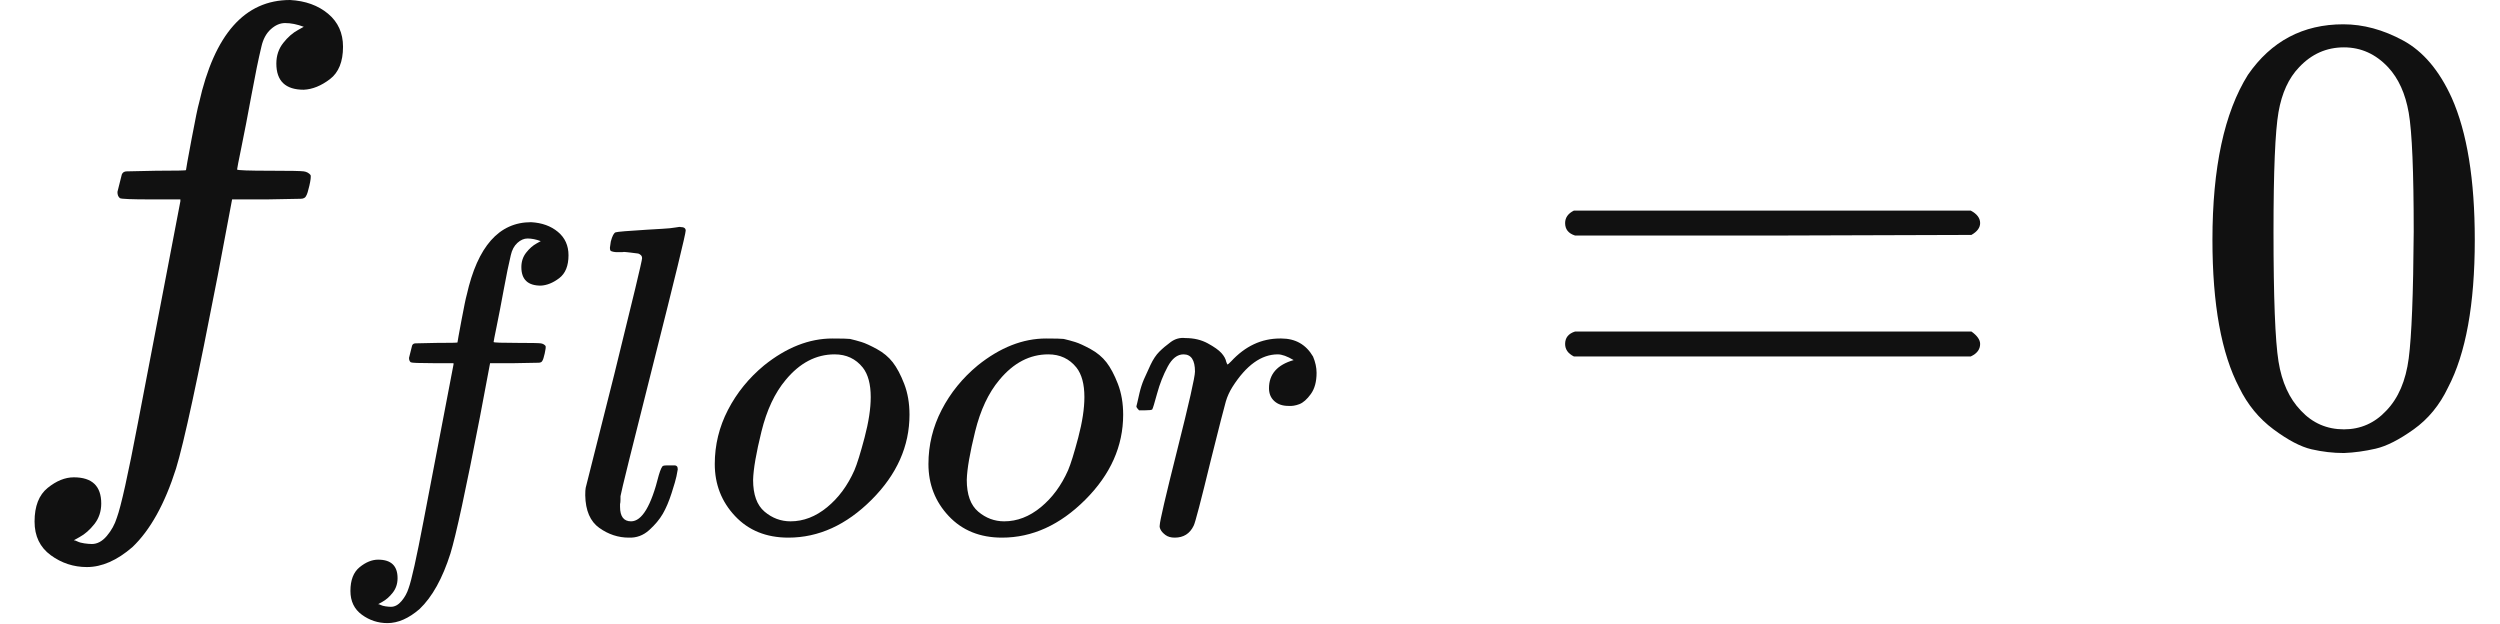
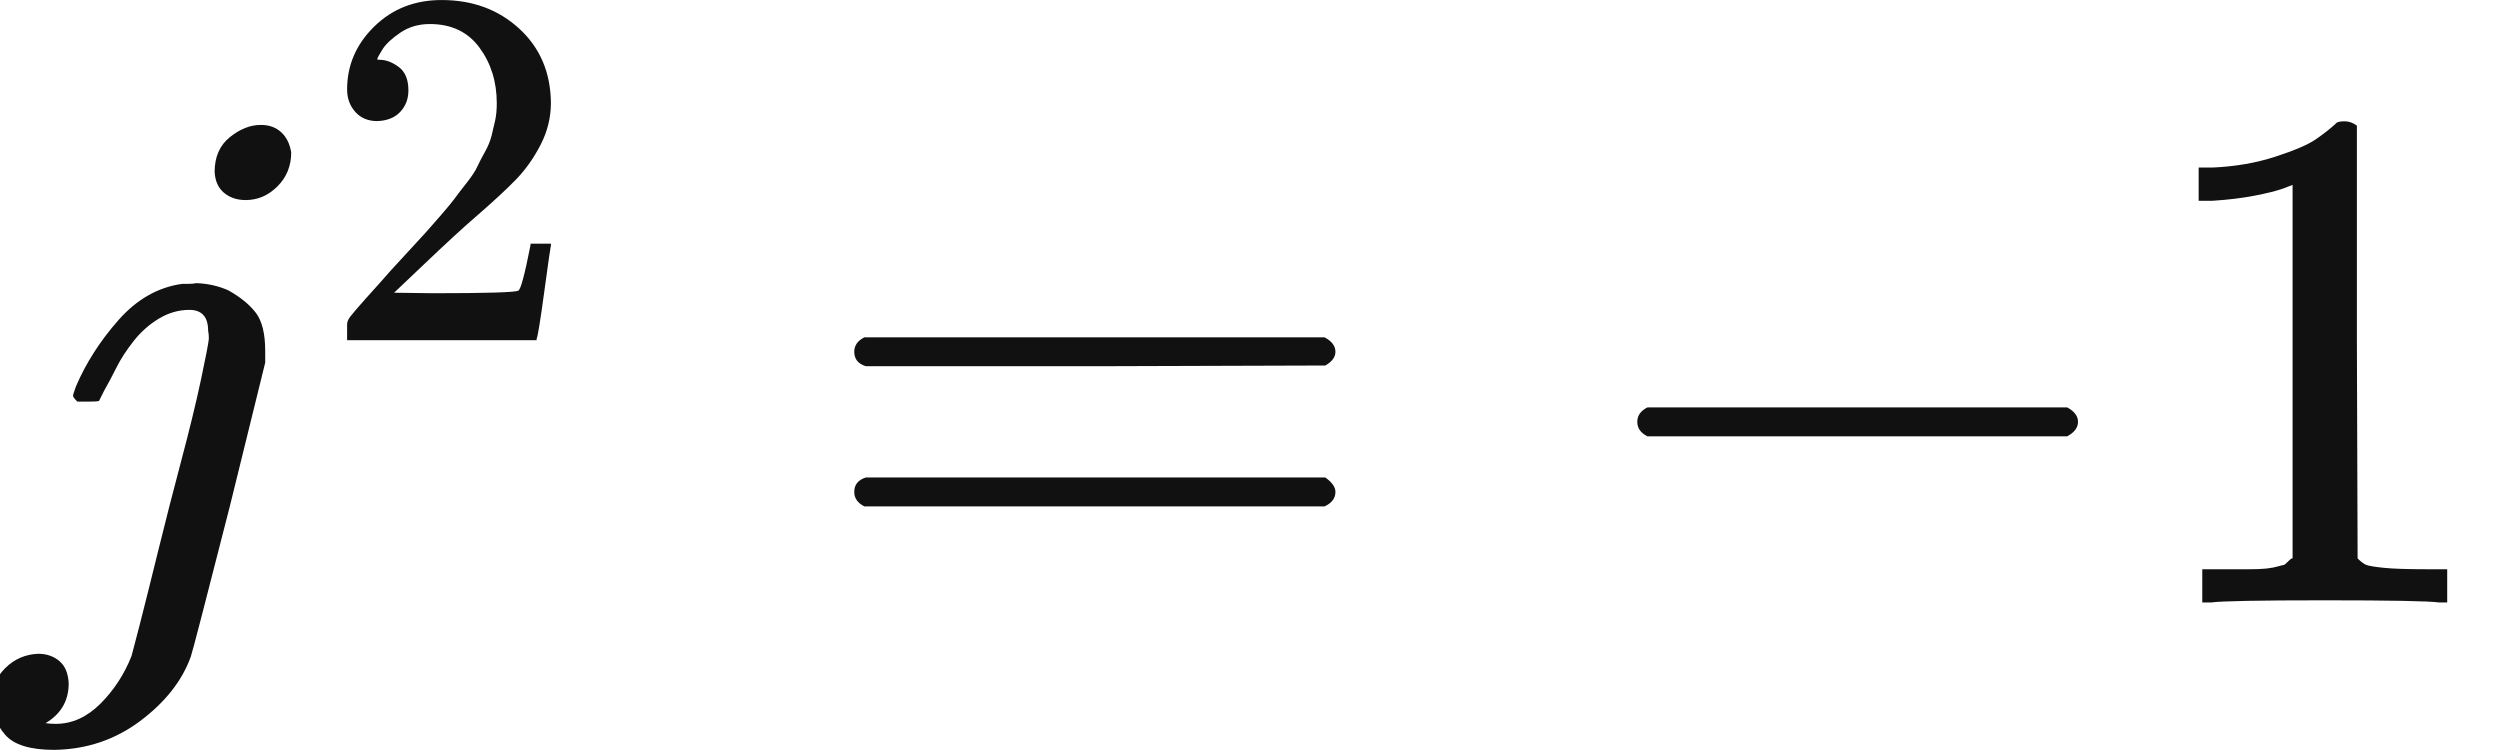
- <svg xmlns="http://www.w3.org/2000/svg" role="img" aria-label="f_{floor}=0" style="vertical-align: -0.667ex;" width="72.6px" height="18.096px" focusable="false" viewBox="0 -705 4011 1000">
+ <svg xmlns="http://www.w3.org/2000/svg" role="img" aria-label="j^2=-1" style="vertical-align: -0.462ex;" width="62.624px" height="18.784px" focusable="false" viewBox="0 -833.9 3460.1 1037.9">
  <g stroke="#111111" fill="#111111" stroke-width="0" transform="scale(1,-1)">
    <g data-mml-node="math">
-       <g data-mml-node="msub">
+       <g data-mml-node="msup">
        <g data-mml-node="mi">
-           <path data-c="1D453" d="M118 -162Q120 -162 124 -164T135 -167T147 -168Q160 -168 171 -155T187 -126Q197 -99 221 27T267 267T289 382V385H242Q195 385 192 387Q188 390 188 397L195 425Q197 430 203 430T250 431Q298 431 298 432Q298 434 307 482T319 540Q356 705 465 705Q502 703 526 683T550 630Q550 594 529 578T487 561Q443 561 443 603Q443 622 454 636T478 657L487 662Q471 668 457 668Q445 668 434 658T419 630Q412 601 403 552T387 469T380 433Q380 431 435 431Q480 431 487 430T498 424Q499 420 496 407T491 391Q489 386 482 386T428 385H372L349 263Q301 15 282 -47Q255 -132 212 -173Q175 -205 139 -205Q107 -205 81 -186T55 -132Q55 -95 76 -78T118 -61Q162 -61 162 -103Q162 -122 151 -136T127 -157L118 -162Z" />
+           <path data-c="1D457" d="M297 596Q297 627 318 644T361 661Q378 661 389 651T403 623Q403 595 384 576T340 557Q322 557 310 567T297 596ZM288 376Q288 405 262 405Q240 405 220 393T185 362T161 325T144 293L137 279Q135 278 121 278H107Q101 284 101 286T105 299Q126 348 164 391T252 441Q253 441 260 441T272 442Q296 441 316 432Q341 418 354 401T367 348V332L318 133Q267 -67 264 -75Q246 -125 194 -164T75 -204Q25 -204 7 -183T-12 -137Q-12 -110 7 -91T53 -71Q70 -71 82 -81T95 -112Q95 -148 63 -167Q69 -168 77 -168Q111 -168 139 -140T182 -74L193 -32Q204 11 219 72T251 197T278 308T289 365Q289 372 288 376Z" />
        </g>
-         <g data-mml-node="TeXAtom" transform="translate(523,-150) scale(0.707)" data-mjx-texclass="ORD">
-           <g data-mml-node="mi">
-             <path data-c="1D453" d="M118 -162Q120 -162 124 -164T135 -167T147 -168Q160 -168 171 -155T187 -126Q197 -99 221 27T267 267T289 382V385H242Q195 385 192 387Q188 390 188 397L195 425Q197 430 203 430T250 431Q298 431 298 432Q298 434 307 482T319 540Q356 705 465 705Q502 703 526 683T550 630Q550 594 529 578T487 561Q443 561 443 603Q443 622 454 636T478 657L487 662Q471 668 457 668Q445 668 434 658T419 630Q412 601 403 552T387 469T380 433Q380 431 435 431Q480 431 487 430T498 424Q499 420 496 407T491 391Q489 386 482 386T428 385H372L349 263Q301 15 282 -47Q255 -132 212 -173Q175 -205 139 -205Q107 -205 81 -186T55 -132Q55 -95 76 -78T118 -61Q162 -61 162 -103Q162 -122 151 -136T127 -157L118 -162Z" />
-           </g>
-           <g data-mml-node="mi" transform="translate(550,0)">
-             <path data-c="1D459" d="M117 59Q117 26 142 26Q179 26 205 131Q211 151 215 152Q217 153 225 153H229Q238 153 241 153T246 151T248 144Q247 138 245 128T234 90T214 43T183 6T137 -11Q101 -11 70 11T38 85Q38 97 39 102L104 360Q167 615 167 623Q167 626 166 628T162 632T157 634T149 635T141 636T132 637T122 637Q112 637 109 637T101 638T95 641T94 647Q94 649 96 661Q101 680 107 682T179 688Q194 689 213 690T243 693T254 694Q266 694 266 686Q266 675 193 386T118 83Q118 81 118 75T117 65V59Z" />
-           </g>
-           <g data-mml-node="mi" transform="translate(848,0)">
-             <path data-c="1D45C" d="M201 -11Q126 -11 80 38T34 156Q34 221 64 279T146 380Q222 441 301 441Q333 441 341 440Q354 437 367 433T402 417T438 387T464 338T476 268Q476 161 390 75T201 -11ZM121 120Q121 70 147 48T206 26Q250 26 289 58T351 142Q360 163 374 216T388 308Q388 352 370 375Q346 405 306 405Q243 405 195 347Q158 303 140 230T121 120Z" />
-           </g>
-           <g data-mml-node="mi" transform="translate(1333,0)">
-             <path data-c="1D45C" d="M201 -11Q126 -11 80 38T34 156Q34 221 64 279T146 380Q222 441 301 441Q333 441 341 440Q354 437 367 433T402 417T438 387T464 338T476 268Q476 161 390 75T201 -11ZM121 120Q121 70 147 48T206 26Q250 26 289 58T351 142Q360 163 374 216T388 308Q388 352 370 375Q346 405 306 405Q243 405 195 347Q158 303 140 230T121 120Z" />
-           </g>
-           <g data-mml-node="mi" transform="translate(1818,0)">
-             <path data-c="1D45F" d="M21 287Q22 290 23 295T28 317T38 348T53 381T73 411T99 433T132 442Q161 442 183 430T214 408T225 388Q227 382 228 382T236 389Q284 441 347 441H350Q398 441 422 400Q430 381 430 363Q430 333 417 315T391 292T366 288Q346 288 334 299T322 328Q322 376 378 392Q356 405 342 405Q286 405 239 331Q229 315 224 298T190 165Q156 25 151 16Q138 -11 108 -11Q95 -11 87 -5T76 7T74 17Q74 30 114 189T154 366Q154 405 128 405Q107 405 92 377T68 316T57 280Q55 278 41 278H27Q21 284 21 287Z" />
-           </g>
+         <g data-mml-node="mn" transform="translate(445,363) scale(0.707)">
+           <path data-c="32" d="M109 429Q82 429 66 447T50 491Q50 562 103 614T235 666Q326 666 387 610T449 465Q449 422 429 383T381 315T301 241Q265 210 201 149L142 93L218 92Q375 92 385 97Q392 99 409 186V189H449V186Q448 183 436 95T421 3V0H50V19V31Q50 38 56 46T86 81Q115 113 136 137Q145 147 170 174T204 211T233 244T261 278T284 308T305 340T320 369T333 401T340 431T343 464Q343 527 309 573T212 619Q179 619 154 602T119 569T109 550Q109 549 114 549Q132 549 151 535T170 489Q170 464 154 447T109 429Z" />
        </g>
      </g>
-       <g data-mml-node="mo" transform="translate(2455.2,0)">
+       <g data-mml-node="mo" transform="translate(1126.3,0)">
        <path data-c="3D" d="M56 347Q56 360 70 367H707Q722 359 722 347Q722 336 708 328L390 327H72Q56 332 56 347ZM56 153Q56 168 72 173H708Q722 163 722 153Q722 140 707 133H70Q56 140 56 153Z" />
      </g>
-       <g data-mml-node="mn" transform="translate(3511,0)">
-         <path data-c="30" d="M96 585Q152 666 249 666Q297 666 345 640T423 548Q460 465 460 320Q460 165 417 83Q397 41 362 16T301 -15T250 -22Q224 -22 198 -16T137 16T82 83Q39 165 39 320Q39 494 96 585ZM321 597Q291 629 250 629Q208 629 178 597Q153 571 145 525T137 333Q137 175 145 125T181 46Q209 16 250 16Q290 16 318 46Q347 76 354 130T362 333Q362 478 354 524T321 597Z" />
+       <g data-mml-node="mo" transform="translate(2182.1,0)">
+         <path data-c="2212" d="M84 237T84 250T98 270H679Q694 262 694 250T679 230H98Q84 237 84 250Z" />
+       </g>
+       <g data-mml-node="mn" transform="translate(2960.1,0)">
+         <path data-c="31" d="M213 578L200 573Q186 568 160 563T102 556H83V602H102Q149 604 189 617T245 641T273 663Q275 666 285 666Q294 666 302 660V361L303 61Q310 54 315 52T339 48T401 46H427V0H416Q395 3 257 3Q121 3 100 0H88V46H114Q136 46 152 46T177 47T193 50T201 52T207 57T213 61V578Z" />
      </g>
    </g>
  </g>
</svg>
